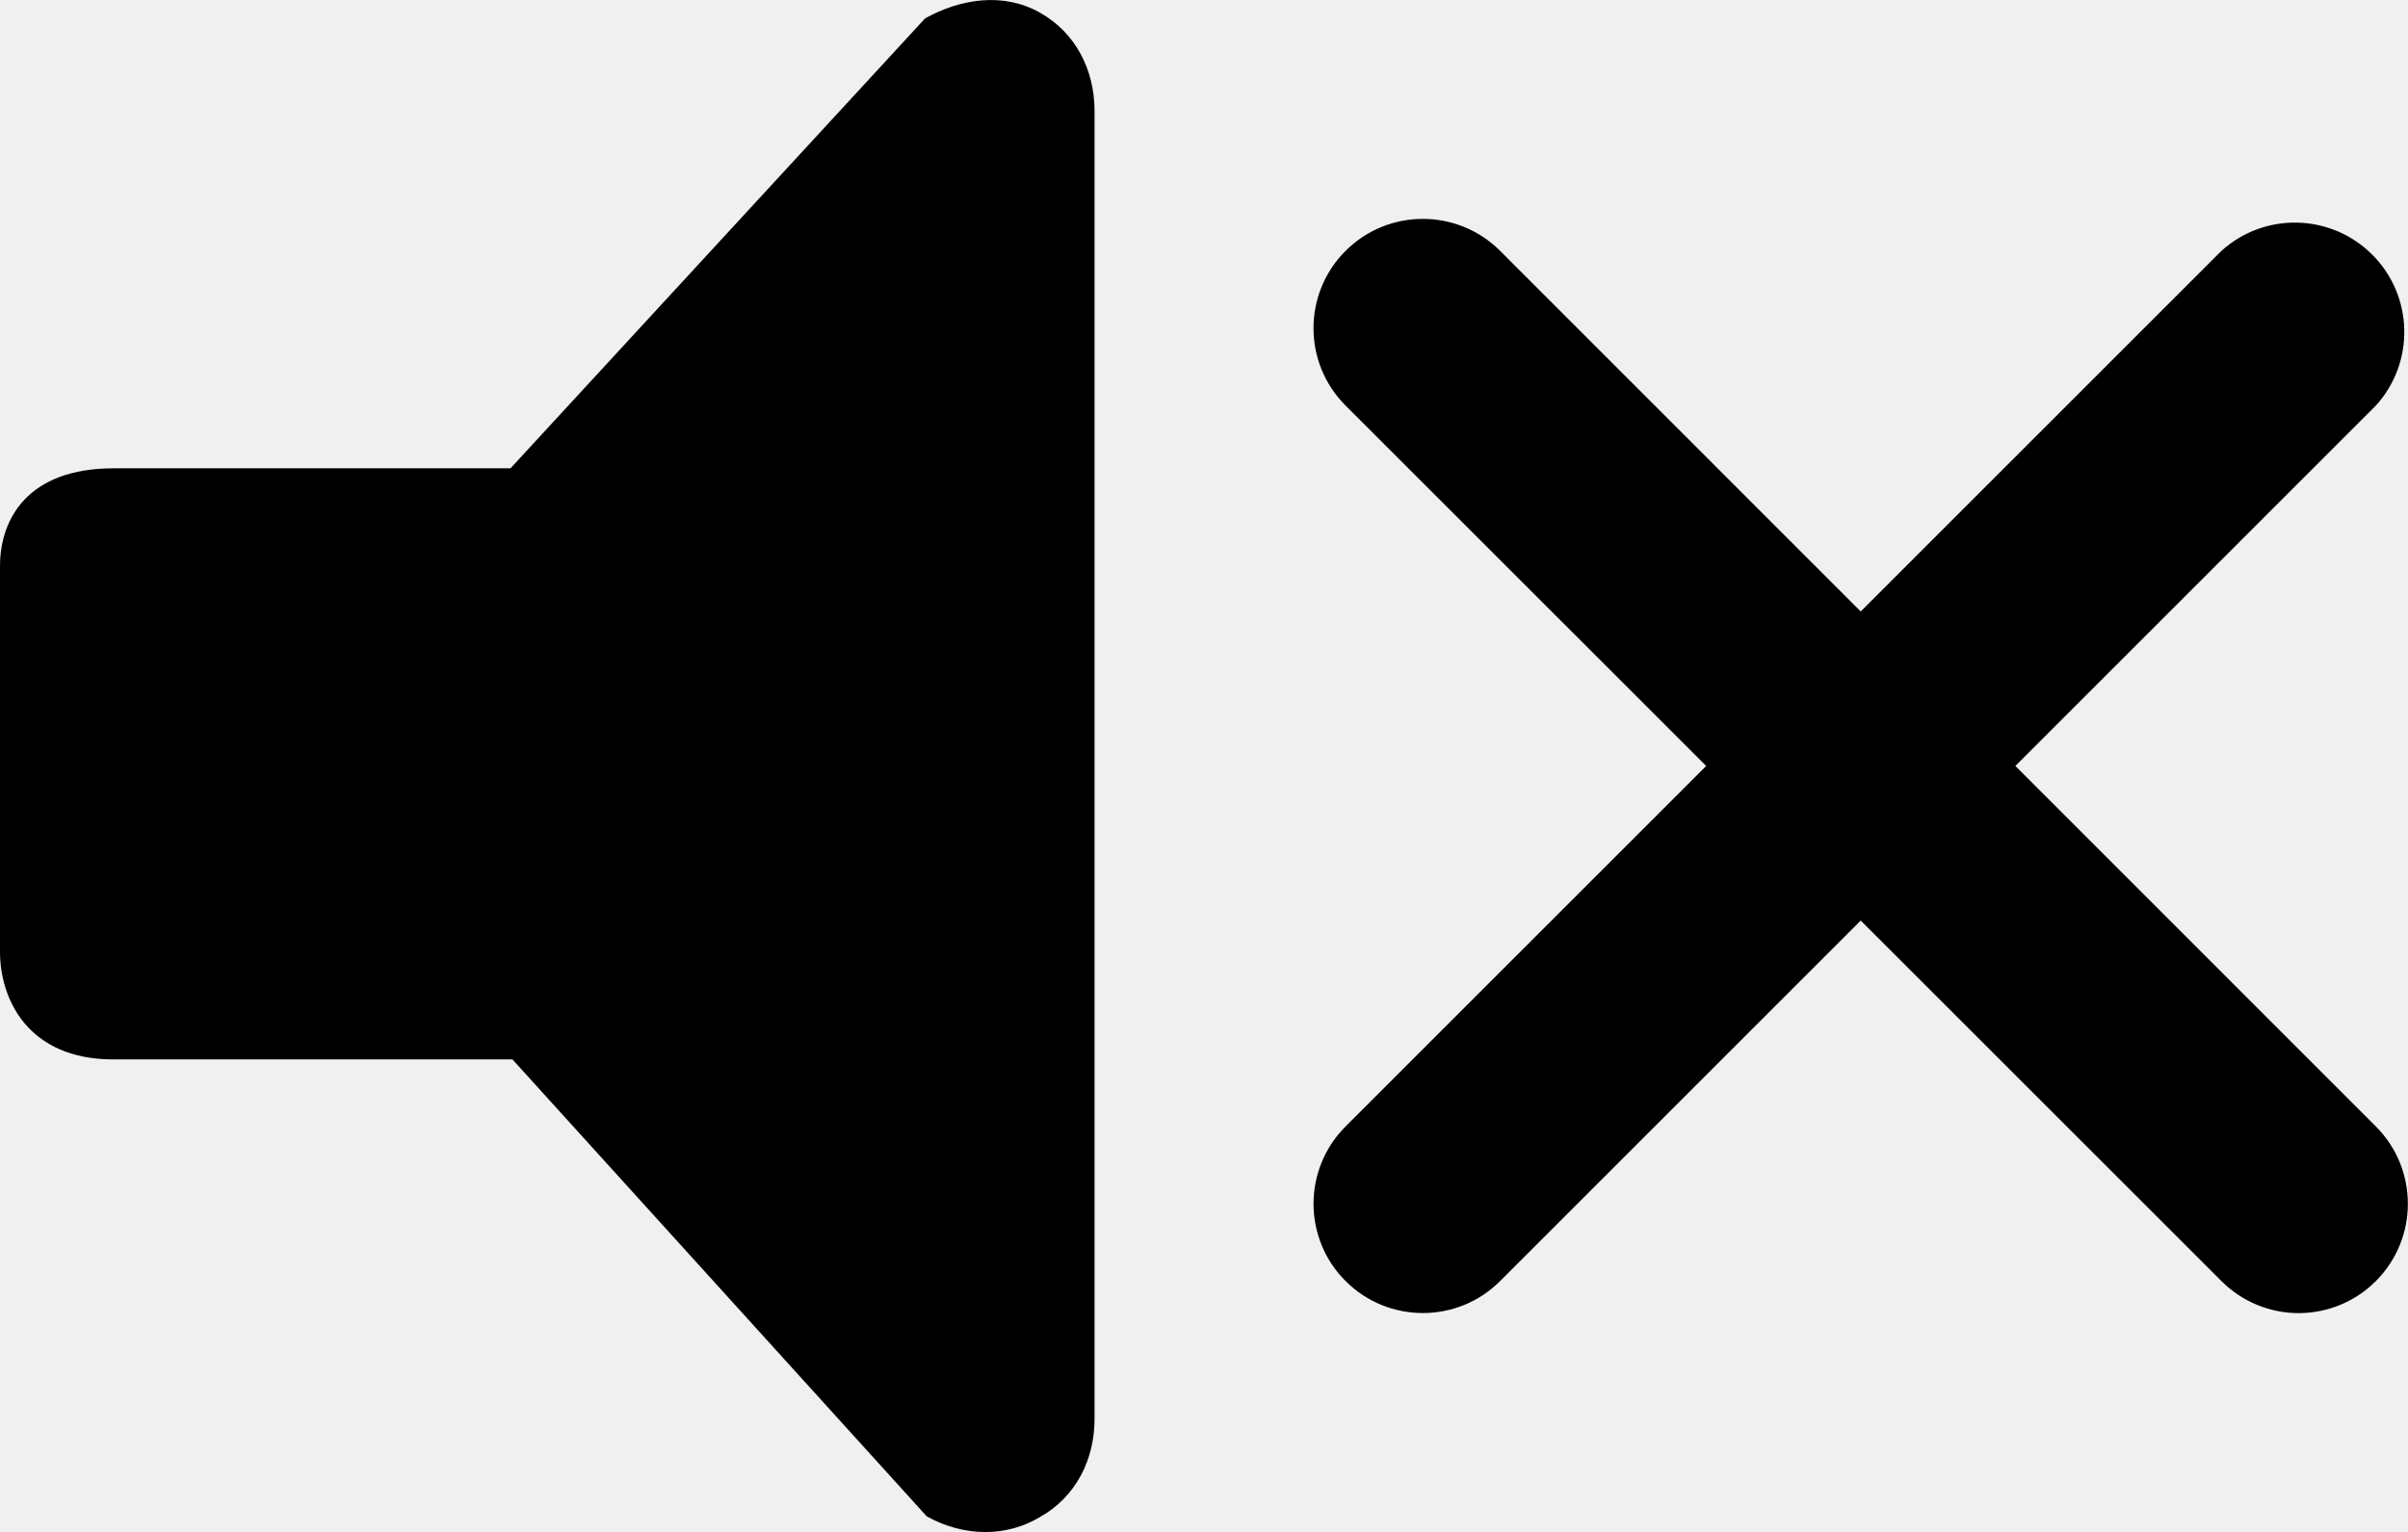
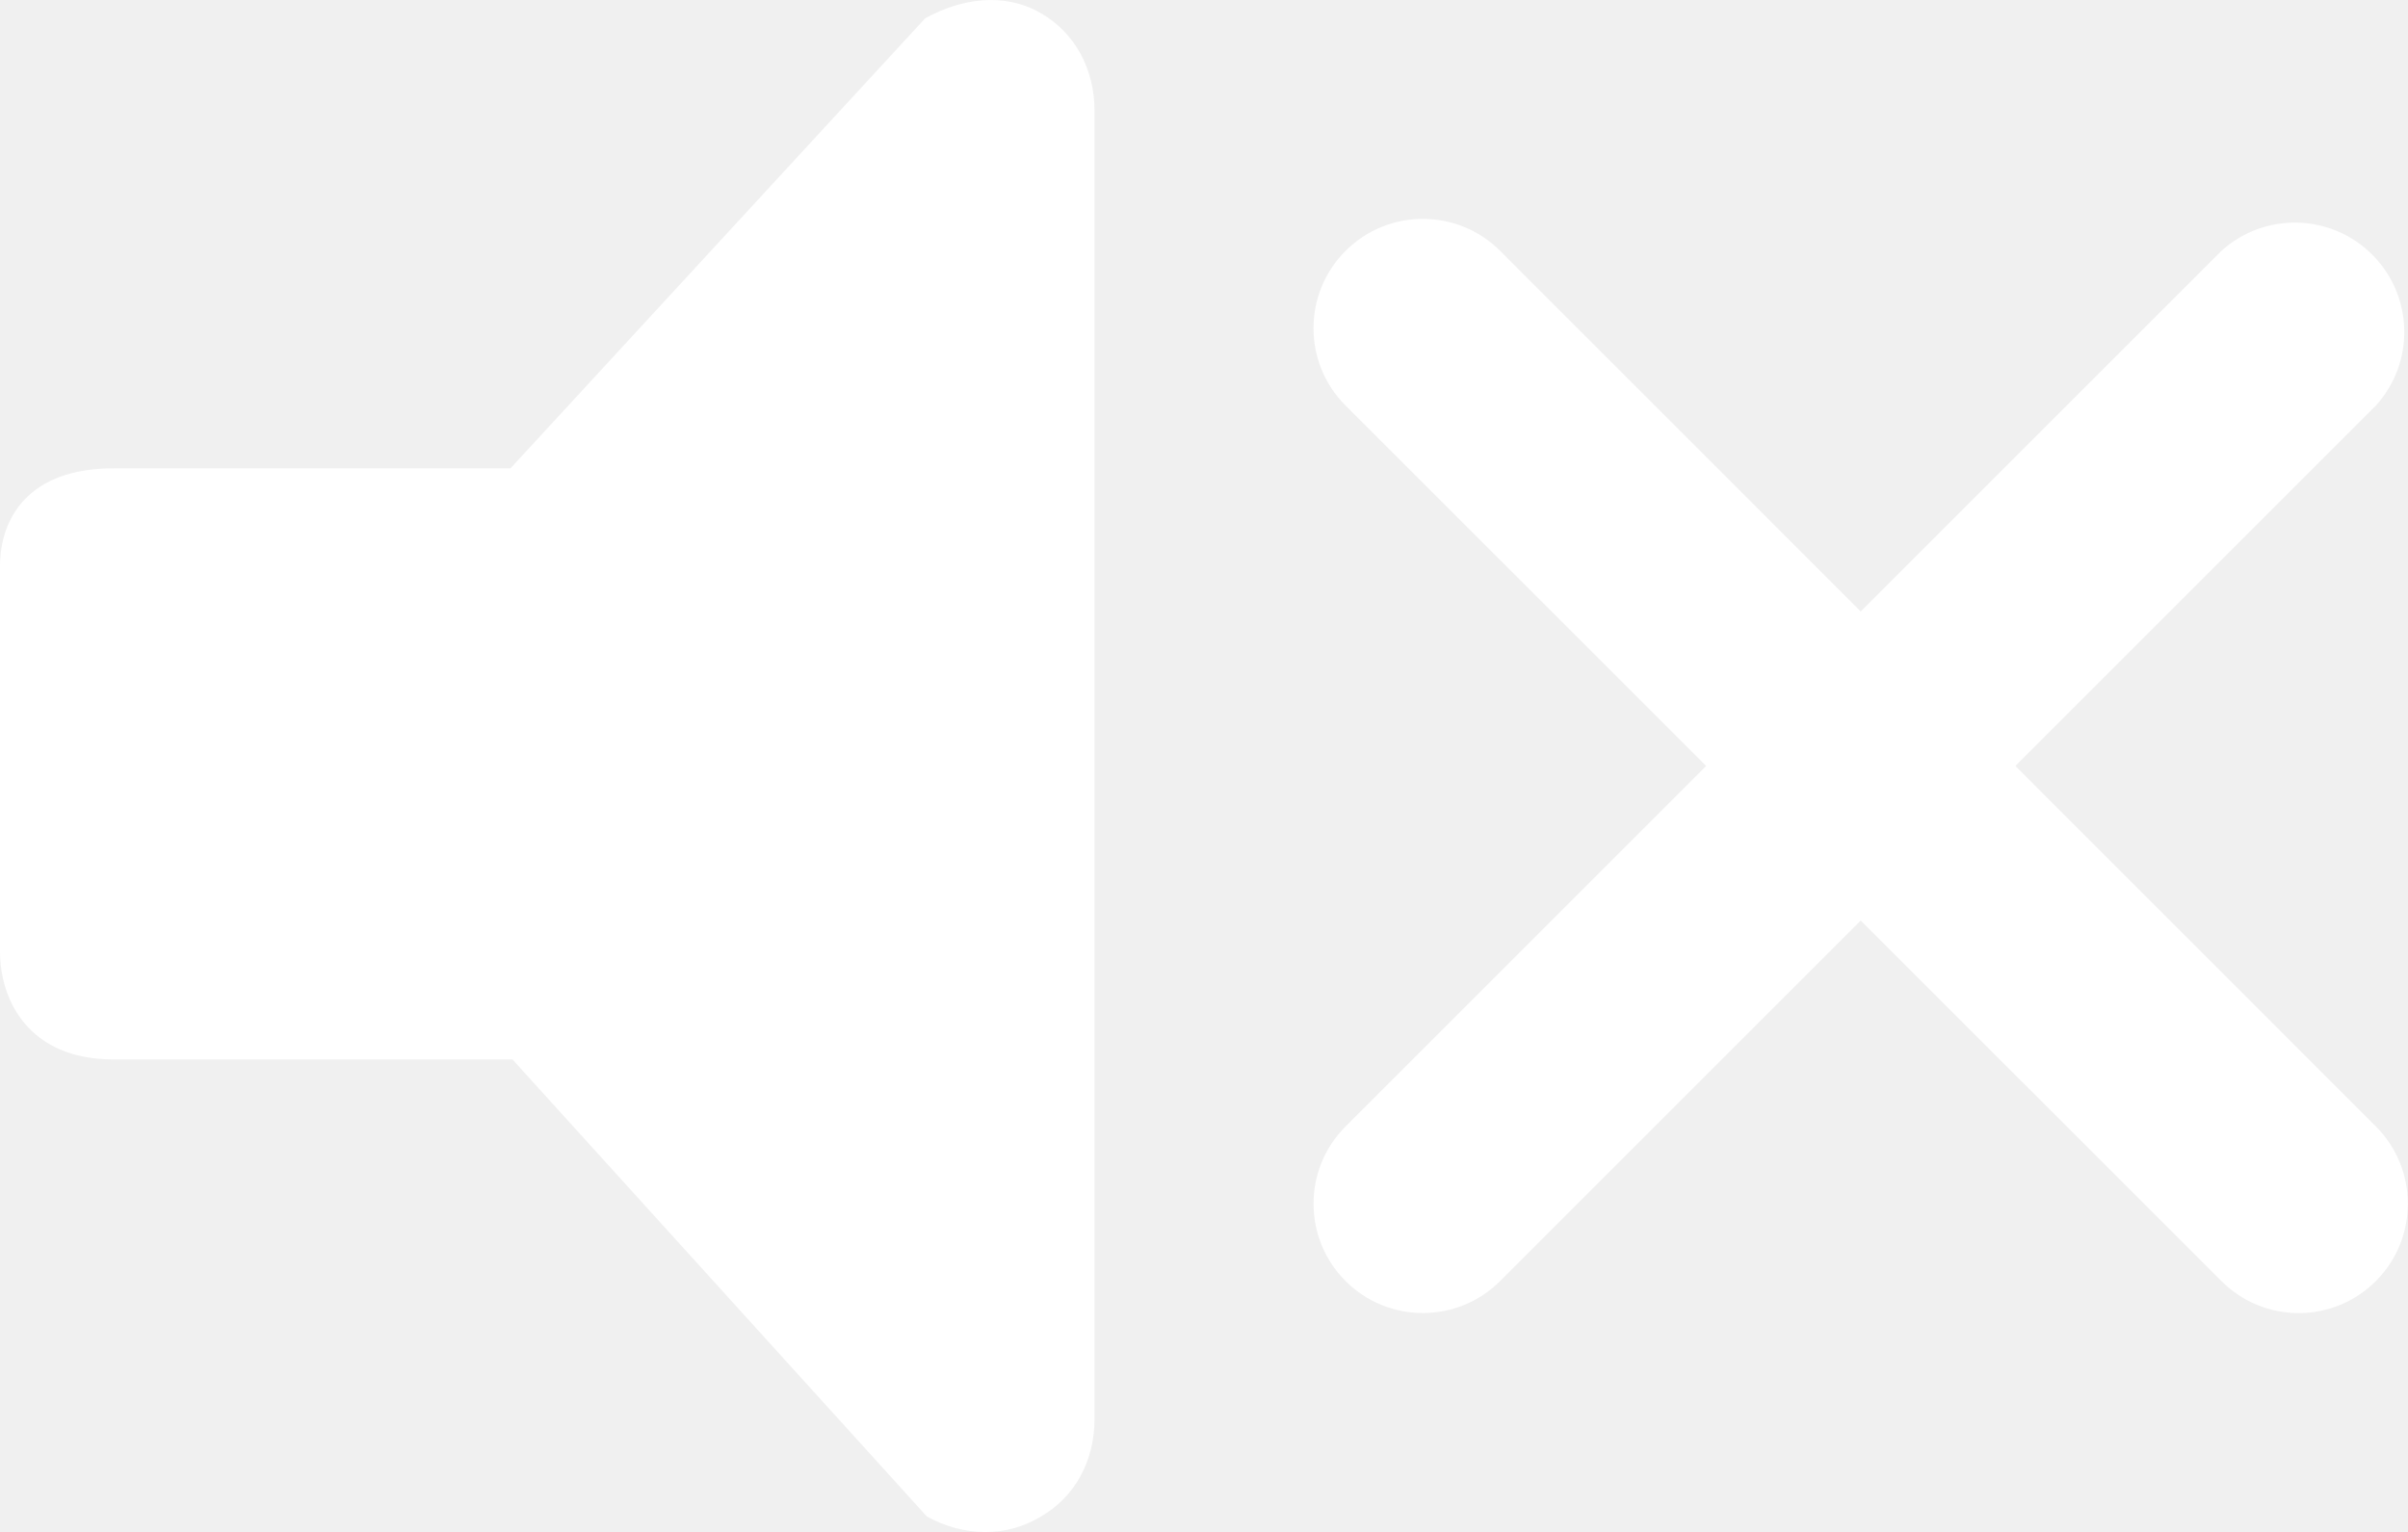
- <svg xmlns="http://www.w3.org/2000/svg" width="22" height="14" viewBox="0 0 22 14">
-   <path d="M8.45.17L4.664 4.28H1.036C.256 4.28 0 4.74 0 5.175v3.522c0 .436.256.985 1.036.985h3.646l3.785 4.176c.165.092.35.143.533.143a.964.964 0 0 0 .5-.136c.33-.185.5-.526.5-.897V1.013c0-.37-.17-.713-.5-.898-.33-.186-.72-.13-1.05.054zM18.413 7l3.294-3.294a1 1 0 0 0-1.412-1.413L17 5.588l-3.294-3.295a.998.998 0 1 0-1.413 1.413L15.588 7l-3.295 3.295a.998.998 0 1 0 1.413 1.412L17 8.413l3.295 3.294a.996.996 0 0 0 1.412 0 1 1 0 0 0 0-1.412L18.413 7z" />
+ <svg xmlns="http://www.w3.org/2000/svg" width="22" height="14" style="">
+   <rect id="backgroundrect" width="100%" height="100%" x="0" y="0" fill="none" stroke="none" />
+   <g class="currentLayer" style="">
+     <path d="M8.45.17L4.664 4.28H1.036C.256 4.28 0 4.74 0 5.175v3.522c0 .436.256.985 1.036.985h3.646l3.785 4.176c.165.092.35.143.533.143a.964.964 0 0 0 .5-.136c.33-.185.5-.526.5-.897V1.013c0-.37-.17-.713-.5-.898-.33-.186-.72-.13-1.05.054zM18.413 7l3.294-3.294a1 1 0 0 0-1.412-1.413L17 5.588l-3.294-3.295a.998.998 0 1 0-1.413 1.413L15.588 7l-3.295 3.295a.998.998 0 1 0 1.413 1.412L17 8.413l3.295 3.294a.996.996 0 0 0 1.412 0 1 1 0 0 0 0-1.412L18.413 7z" id="svg_1" class="" fill="#ffffff" fill-opacity="1" />
+   </g>
</svg>
